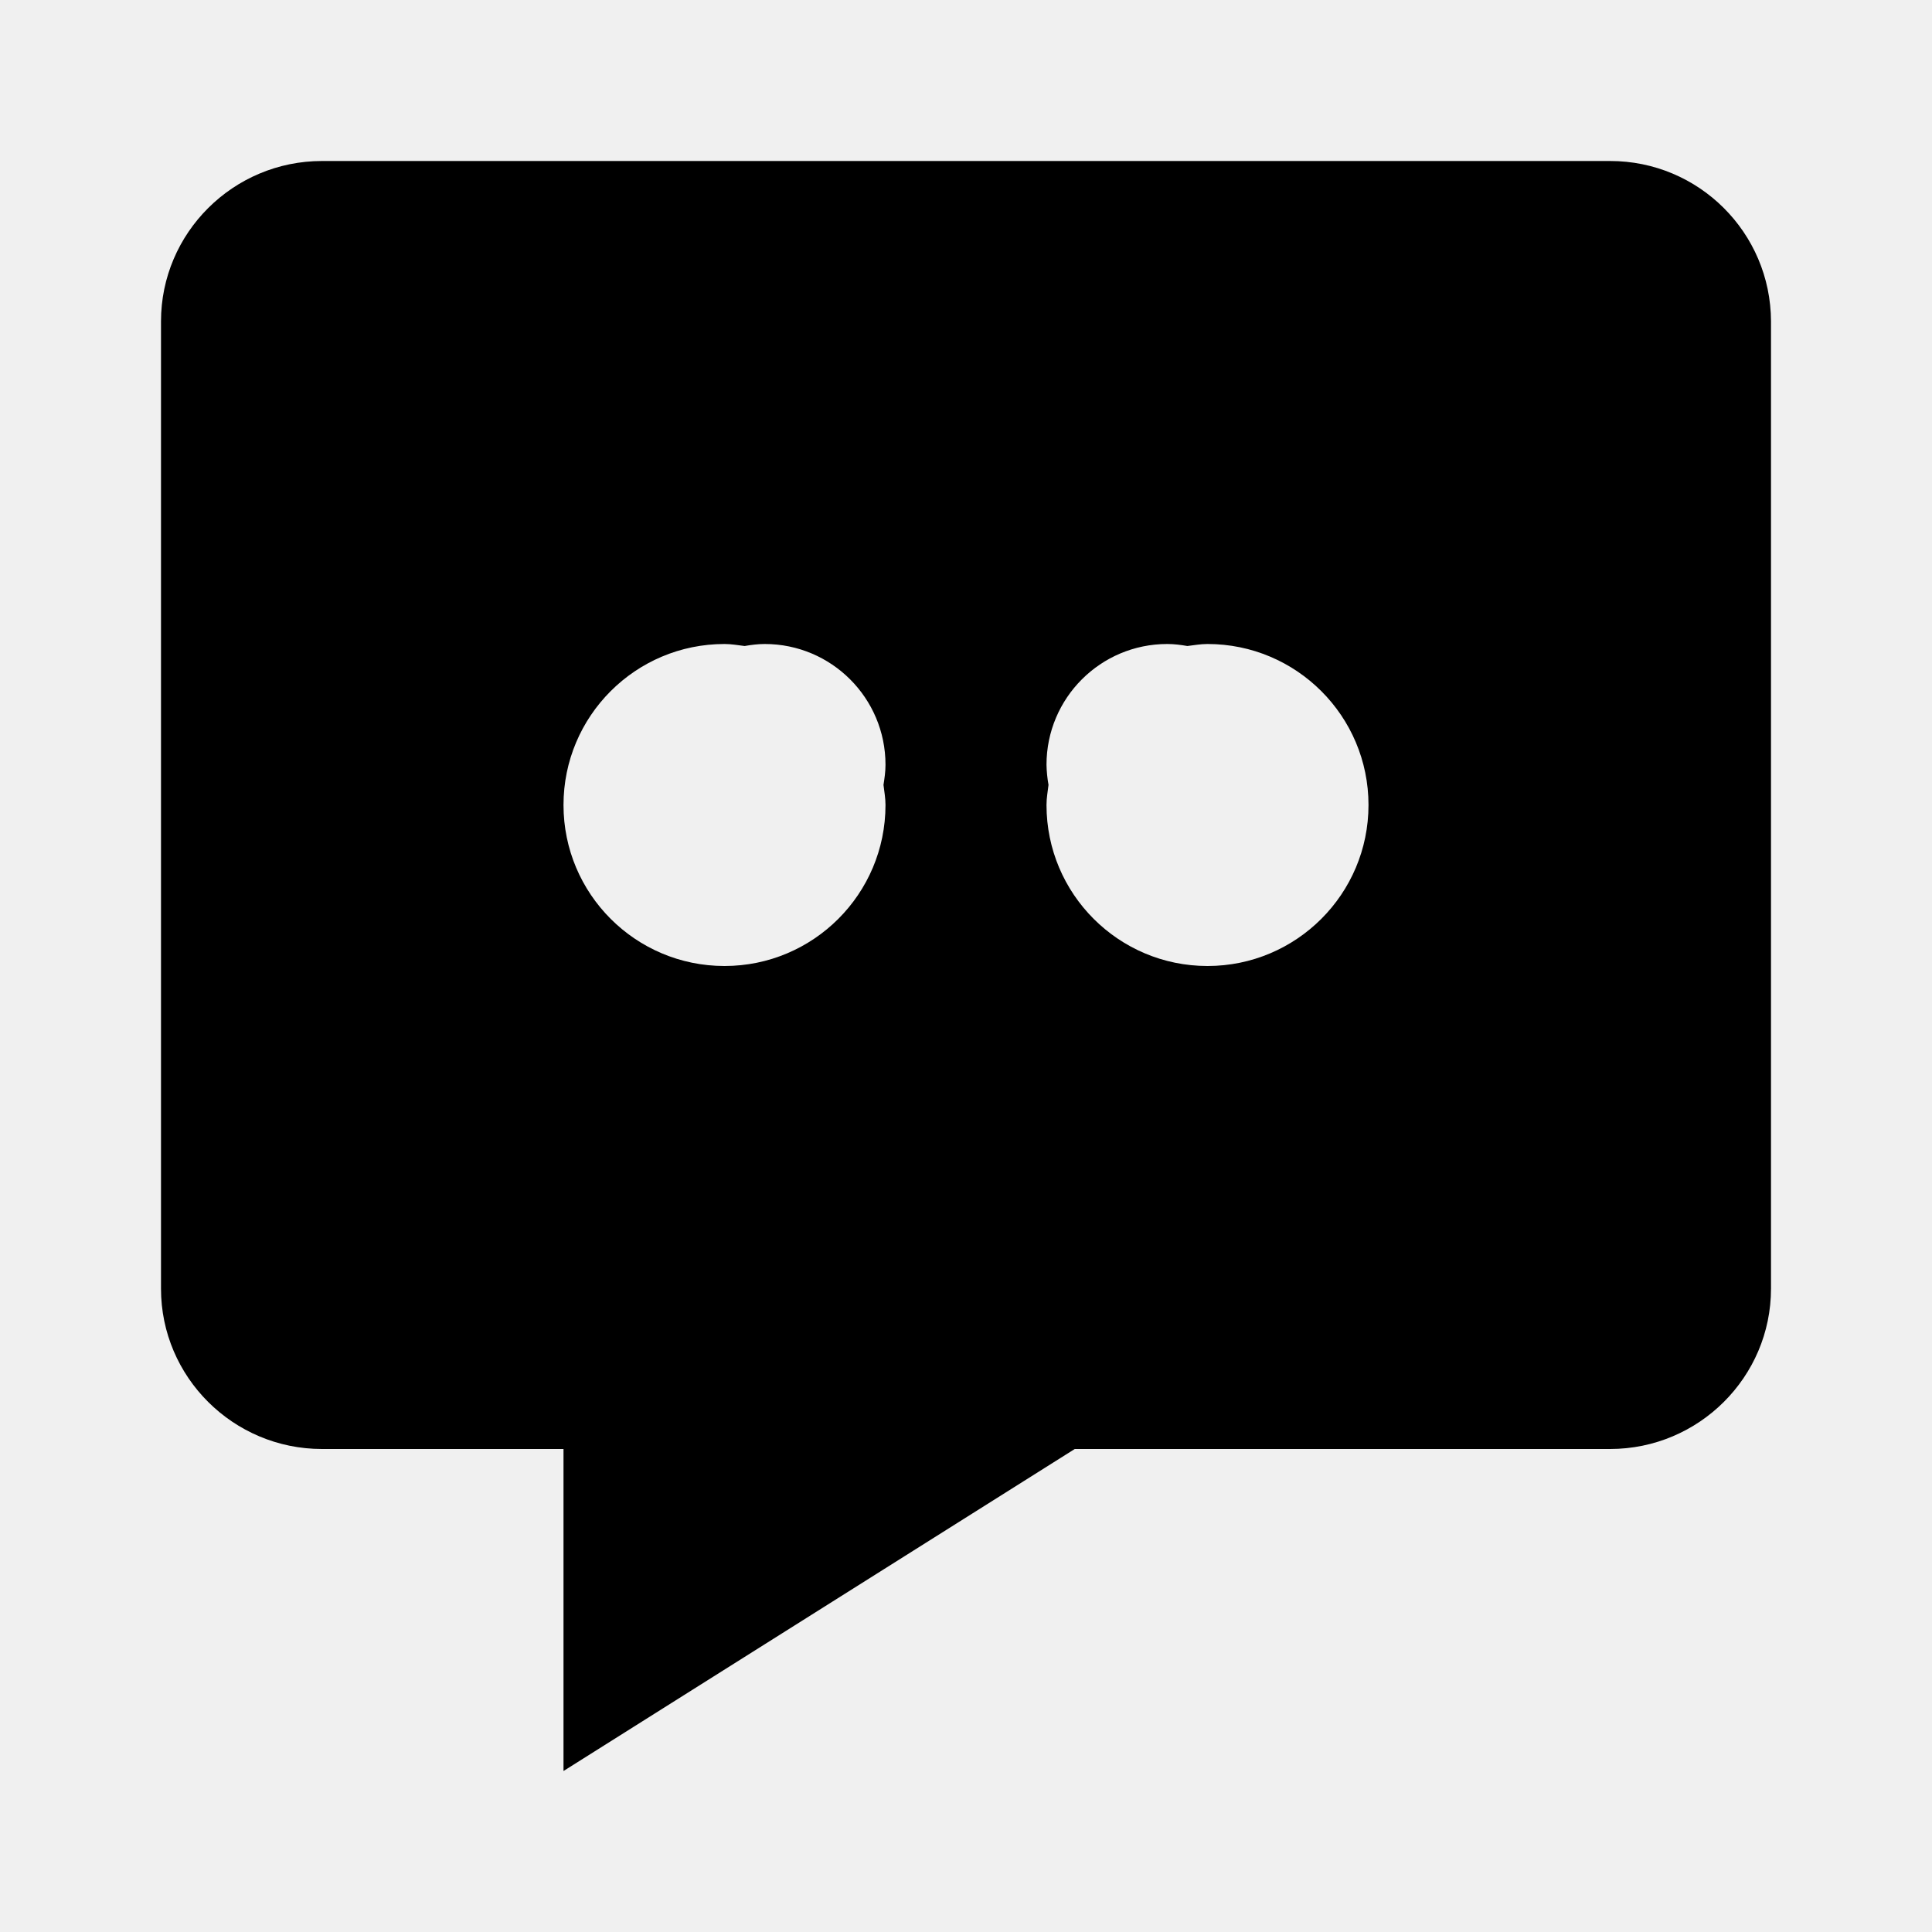
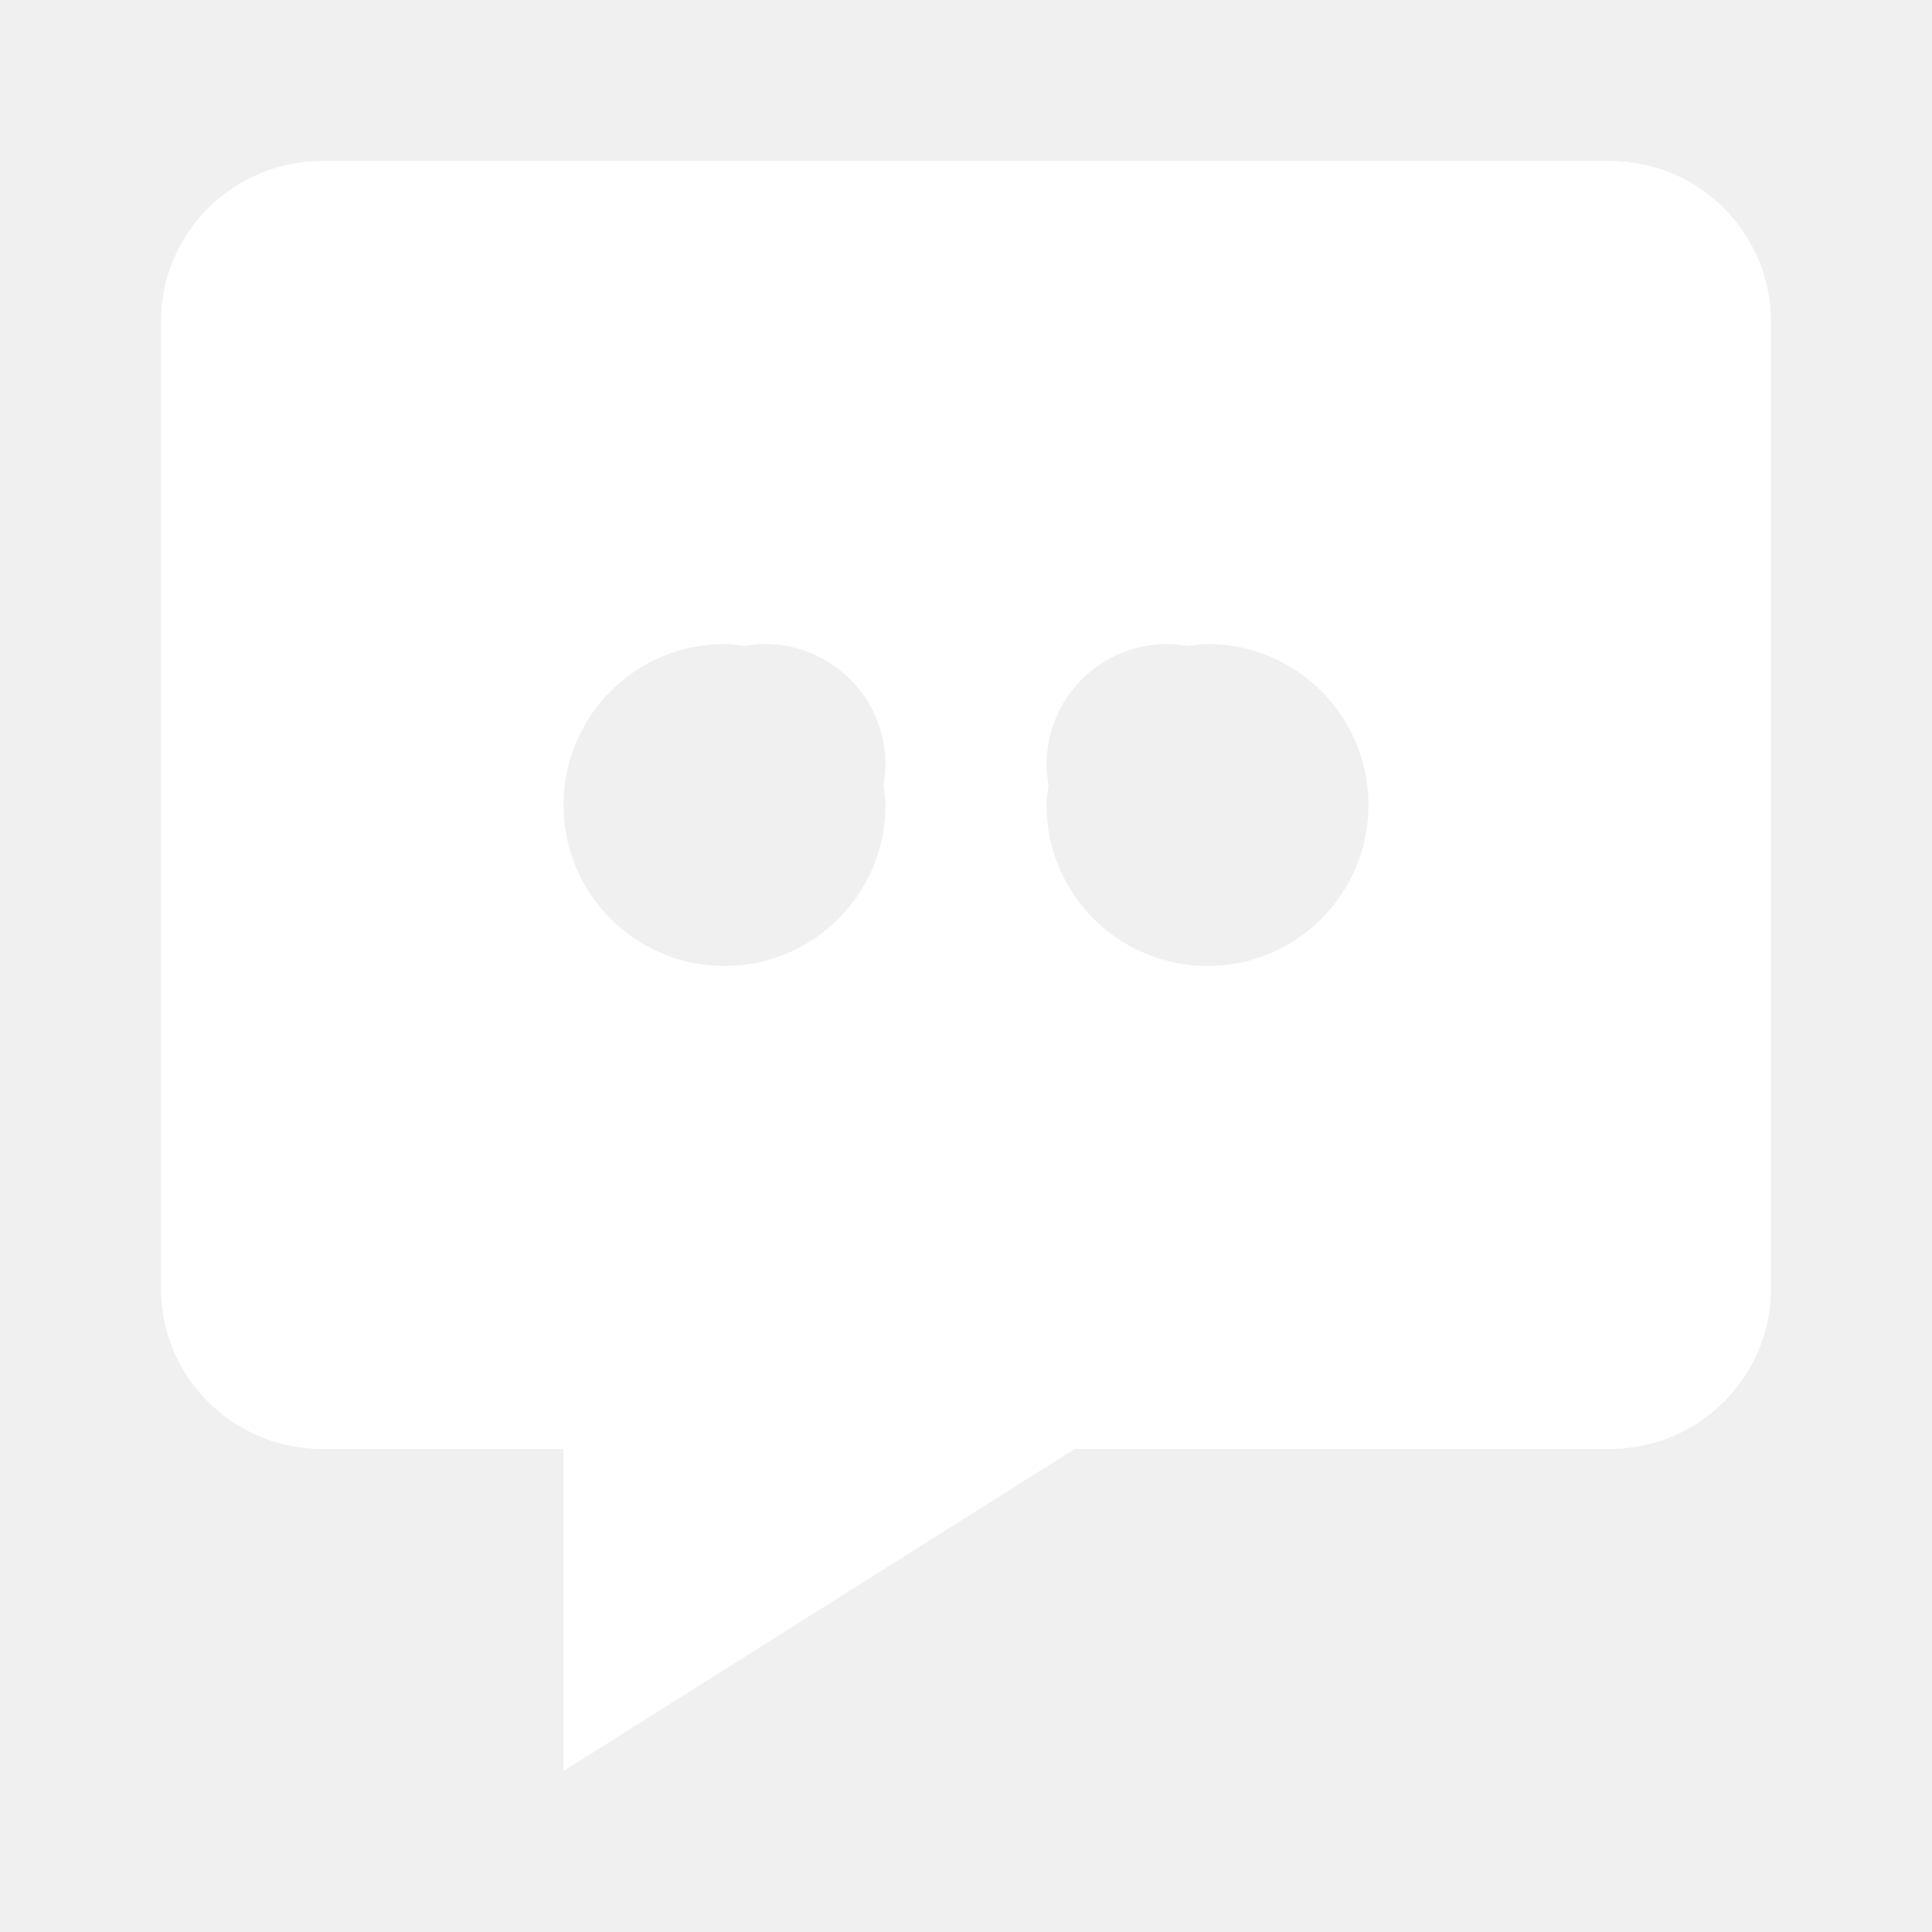
- <svg xmlns="http://www.w3.org/2000/svg" viewBox="0 0 24 24" fill="#000000" width="24" height="24">
+ <svg xmlns="http://www.w3.org/2000/svg" viewBox="0 0 24 24" fill="#ffffff" width="24" height="24">
  <path d="M20 2H4c-1.103 0-2 .894-2 1.992v12.017C2 17.106 2.897 18 4 18h3v4l6.351-4H20c1.103 0 2-.894 2-1.992V3.992A1.998 1.998 0 0 0 20 2zm-9 8a2 2 0 1 1-2-2c.086 0 .167.015.25.025.082-.014.164-.025.25-.025A1.5 1.5 0 0 1 11 9.5c0 .086-.012.168-.025.25.01.083.025.165.025.25zm4 2a2 2 0 0 1-2-2c0-.086.015-.167.025-.25A1.592 1.592 0 0 1 13 9.5 1.5 1.5 0 0 1 14.5 8c.086 0 .168.011.25.025.083-.01.164-.025.25-.025a2 2 0 0 1 0 4z" />
</svg>
